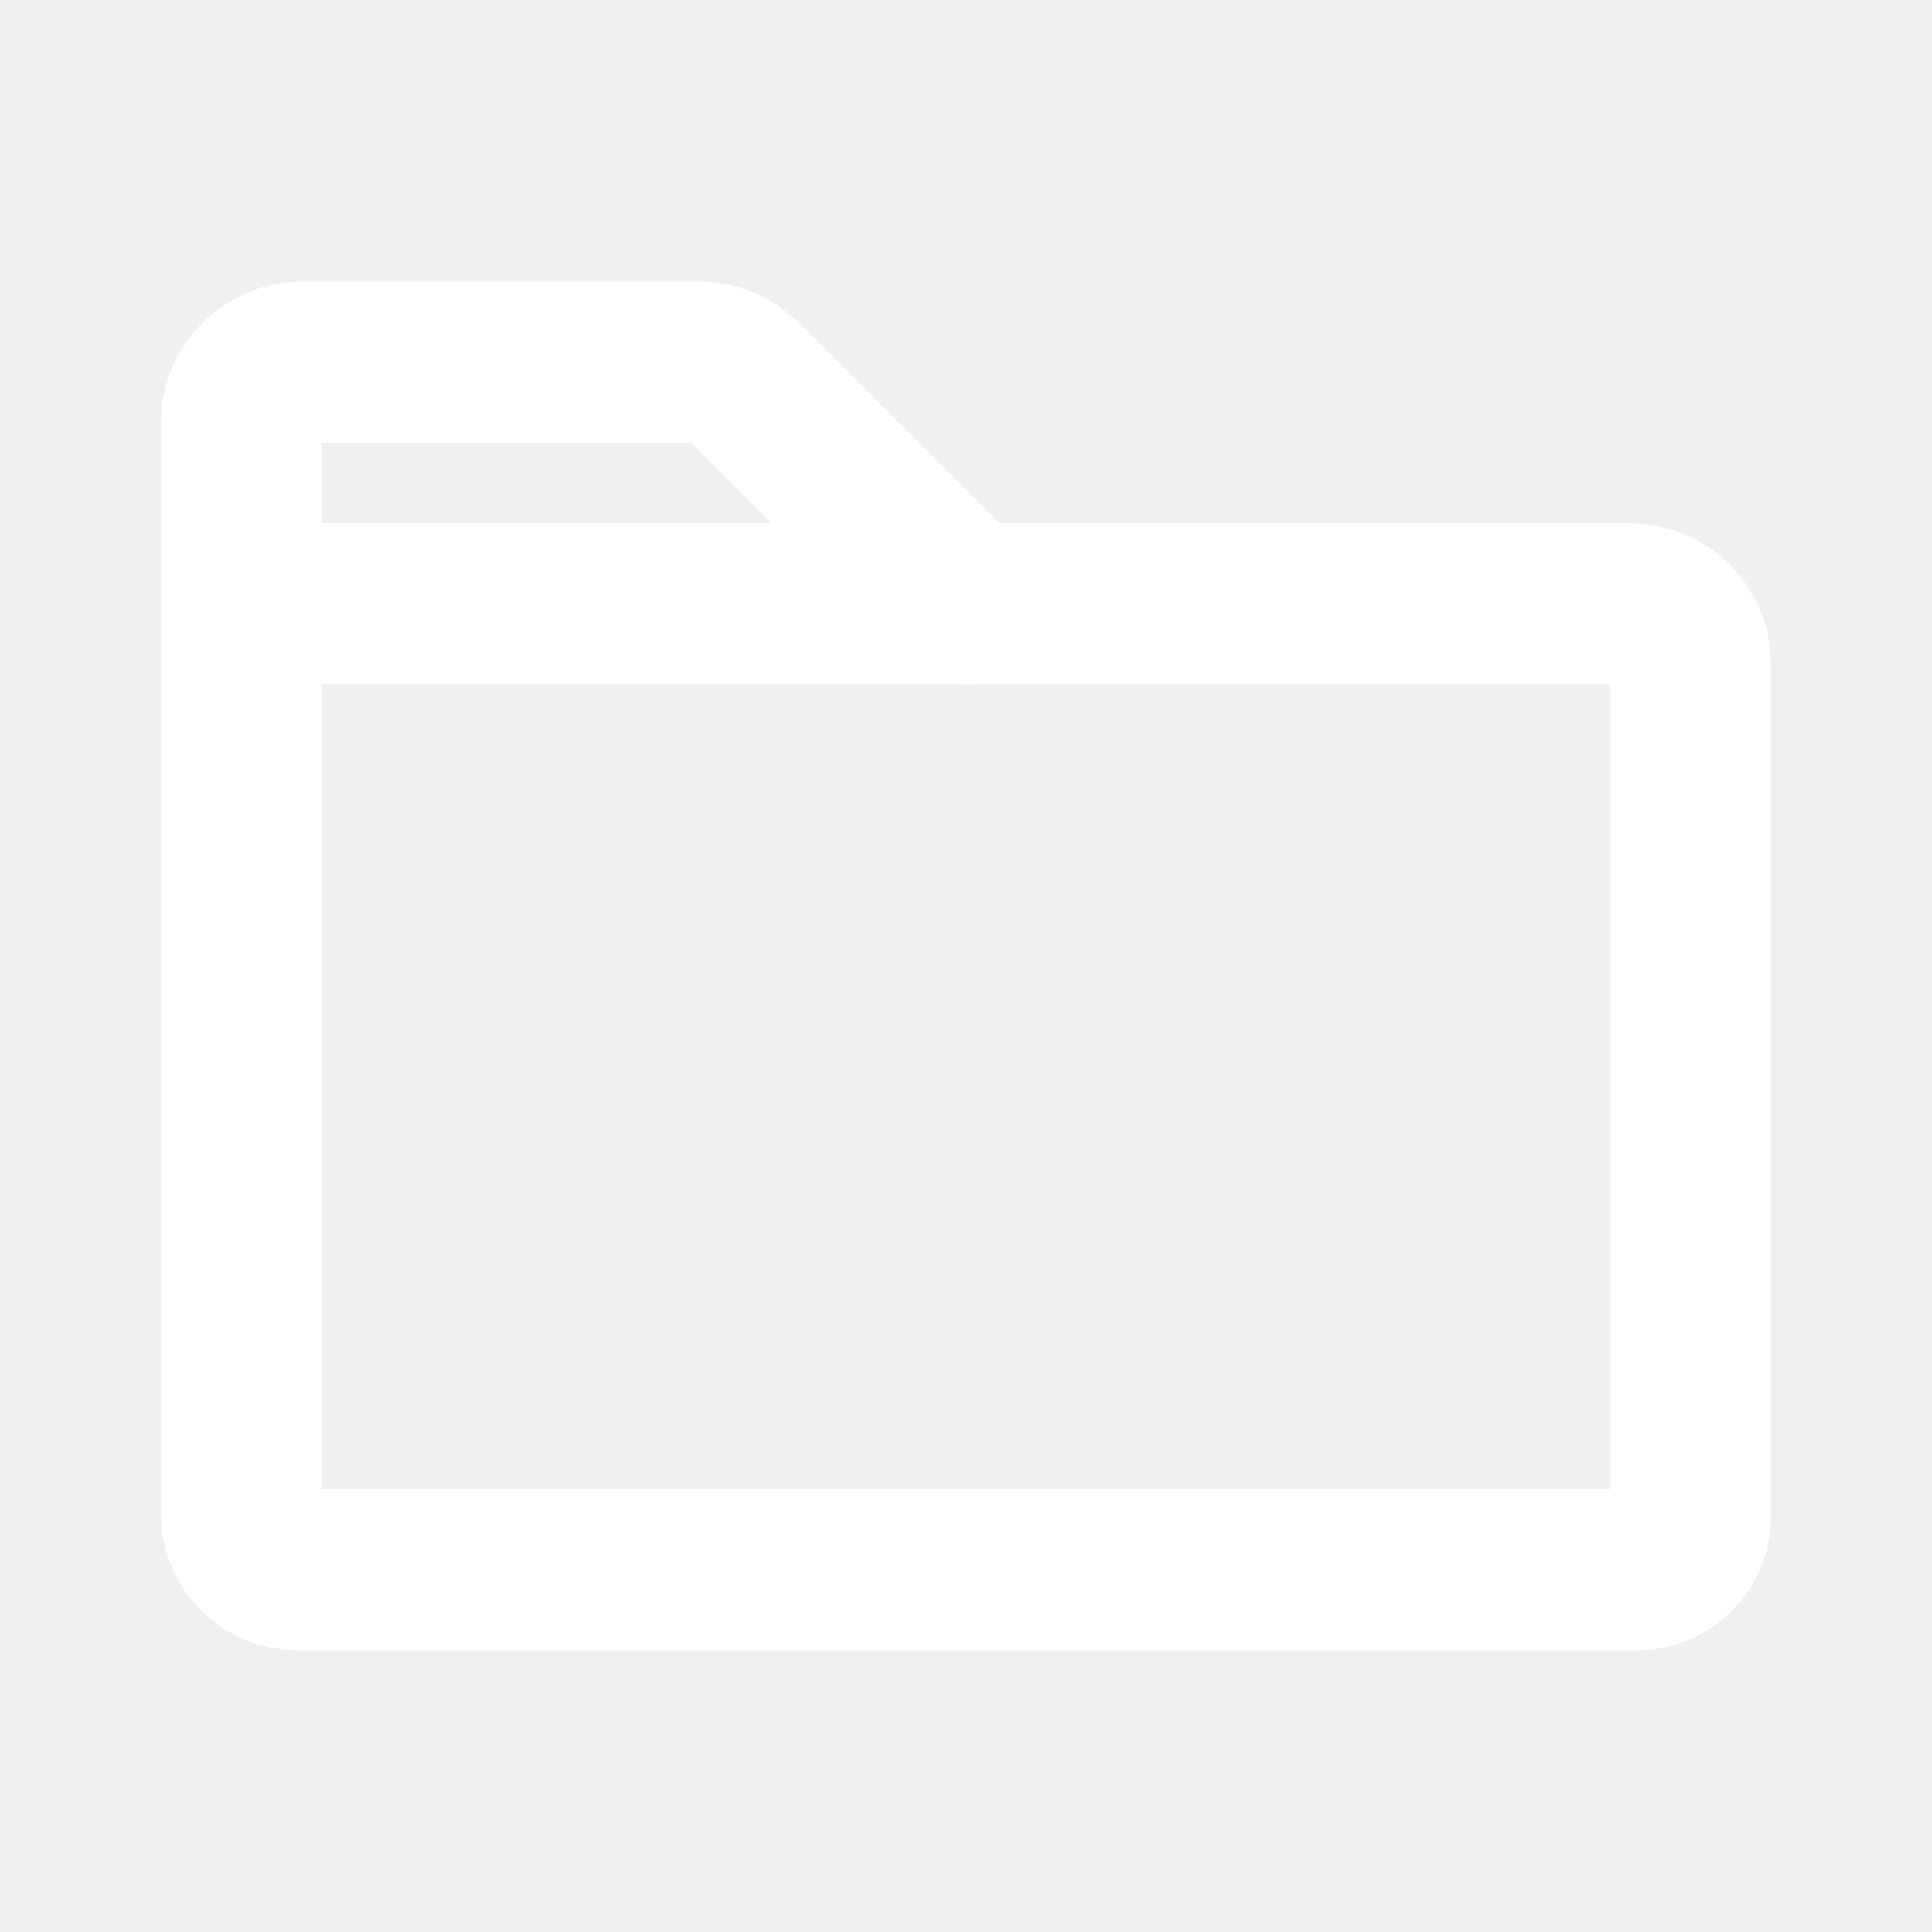
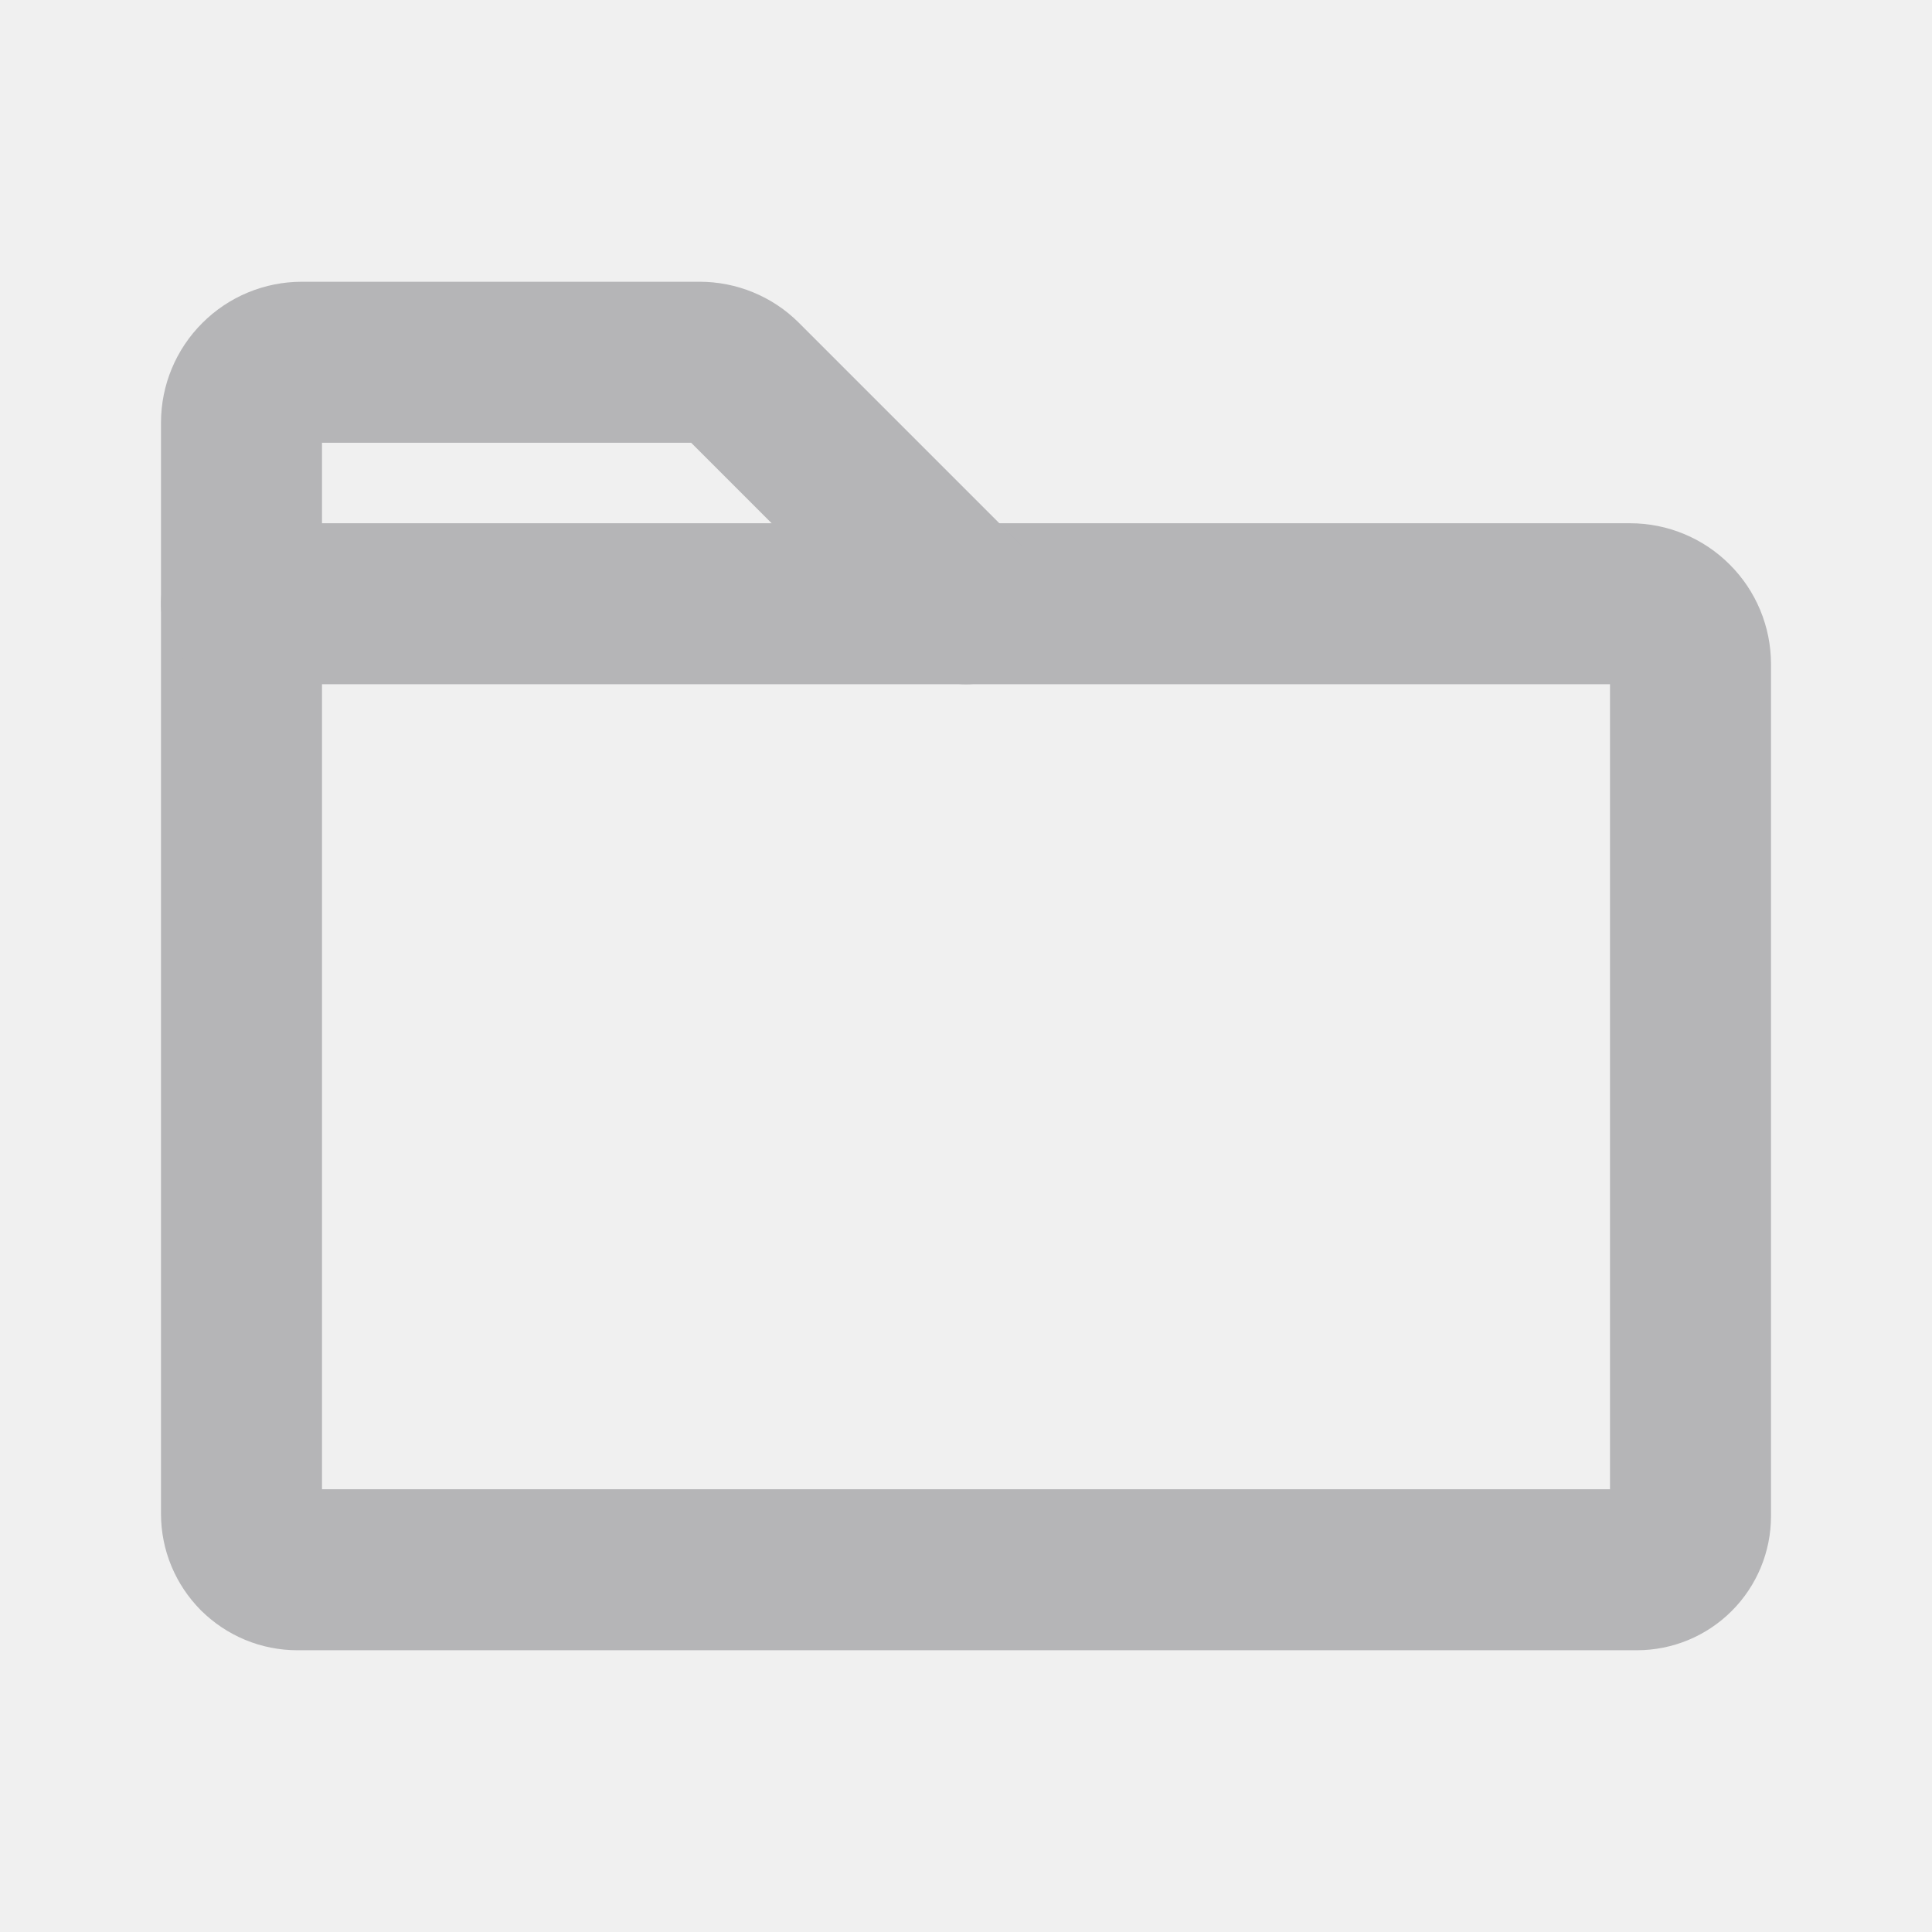
<svg xmlns="http://www.w3.org/2000/svg" width="24" height="24" viewBox="0 0 24 24" fill="none">
-   <path d="M20.334 19.5H3.694C3.603 19.5 3.512 19.482 3.428 19.447C3.344 19.412 3.268 19.361 3.203 19.297C3.139 19.232 3.088 19.156 3.053 19.072C3.018 18.988 3 18.897 3 18.806V7.5H20.25C20.449 7.5 20.64 7.579 20.78 7.72C20.921 7.86 21 8.051 21 8.25V18.834C21 19.011 20.93 19.18 20.805 19.305C20.68 19.43 20.511 19.5 20.334 19.5Z" stroke="white" stroke-width="2" stroke-linecap="round" stroke-linejoin="round" />
-   <path d="M3 7.5V5.25C3 5.051 3.079 4.86 3.22 4.72C3.36 4.579 3.551 4.5 3.75 4.5H8.691C8.788 4.5 8.885 4.519 8.975 4.556C9.065 4.593 9.147 4.647 9.216 4.716L12 7.5" stroke="white" stroke-width="2" stroke-linecap="round" stroke-linejoin="round" />
+   <path d="M20.334 19.5H3.694C3.603 19.5 3.512 19.482 3.428 19.447C3.344 19.412 3.268 19.361 3.203 19.297C3.139 19.232 3.088 19.156 3.053 19.072C3.018 18.988 3 18.897 3 18.806V7.5H20.25C20.449 7.5 20.64 7.579 20.78 7.72C20.921 7.86 21 8.051 21 8.25V18.834C21 19.011 20.93 19.18 20.805 19.305C20.68 19.43 20.511 19.5 20.334 19.5Z" stroke="#B5B5B7" stroke-width="2" stroke-linecap="round" stroke-linejoin="round" />
+   <path d="M3 7.5V5.25C3 5.051 3.079 4.86 3.22 4.72C3.36 4.579 3.551 4.5 3.75 4.5H8.691C8.788 4.5 8.885 4.519 8.975 4.556C9.065 4.593 9.147 4.647 9.216 4.716L12 7.5" stroke="#B5B5B7" stroke-width="2" stroke-linecap="round" stroke-linejoin="round" />
</svg>
